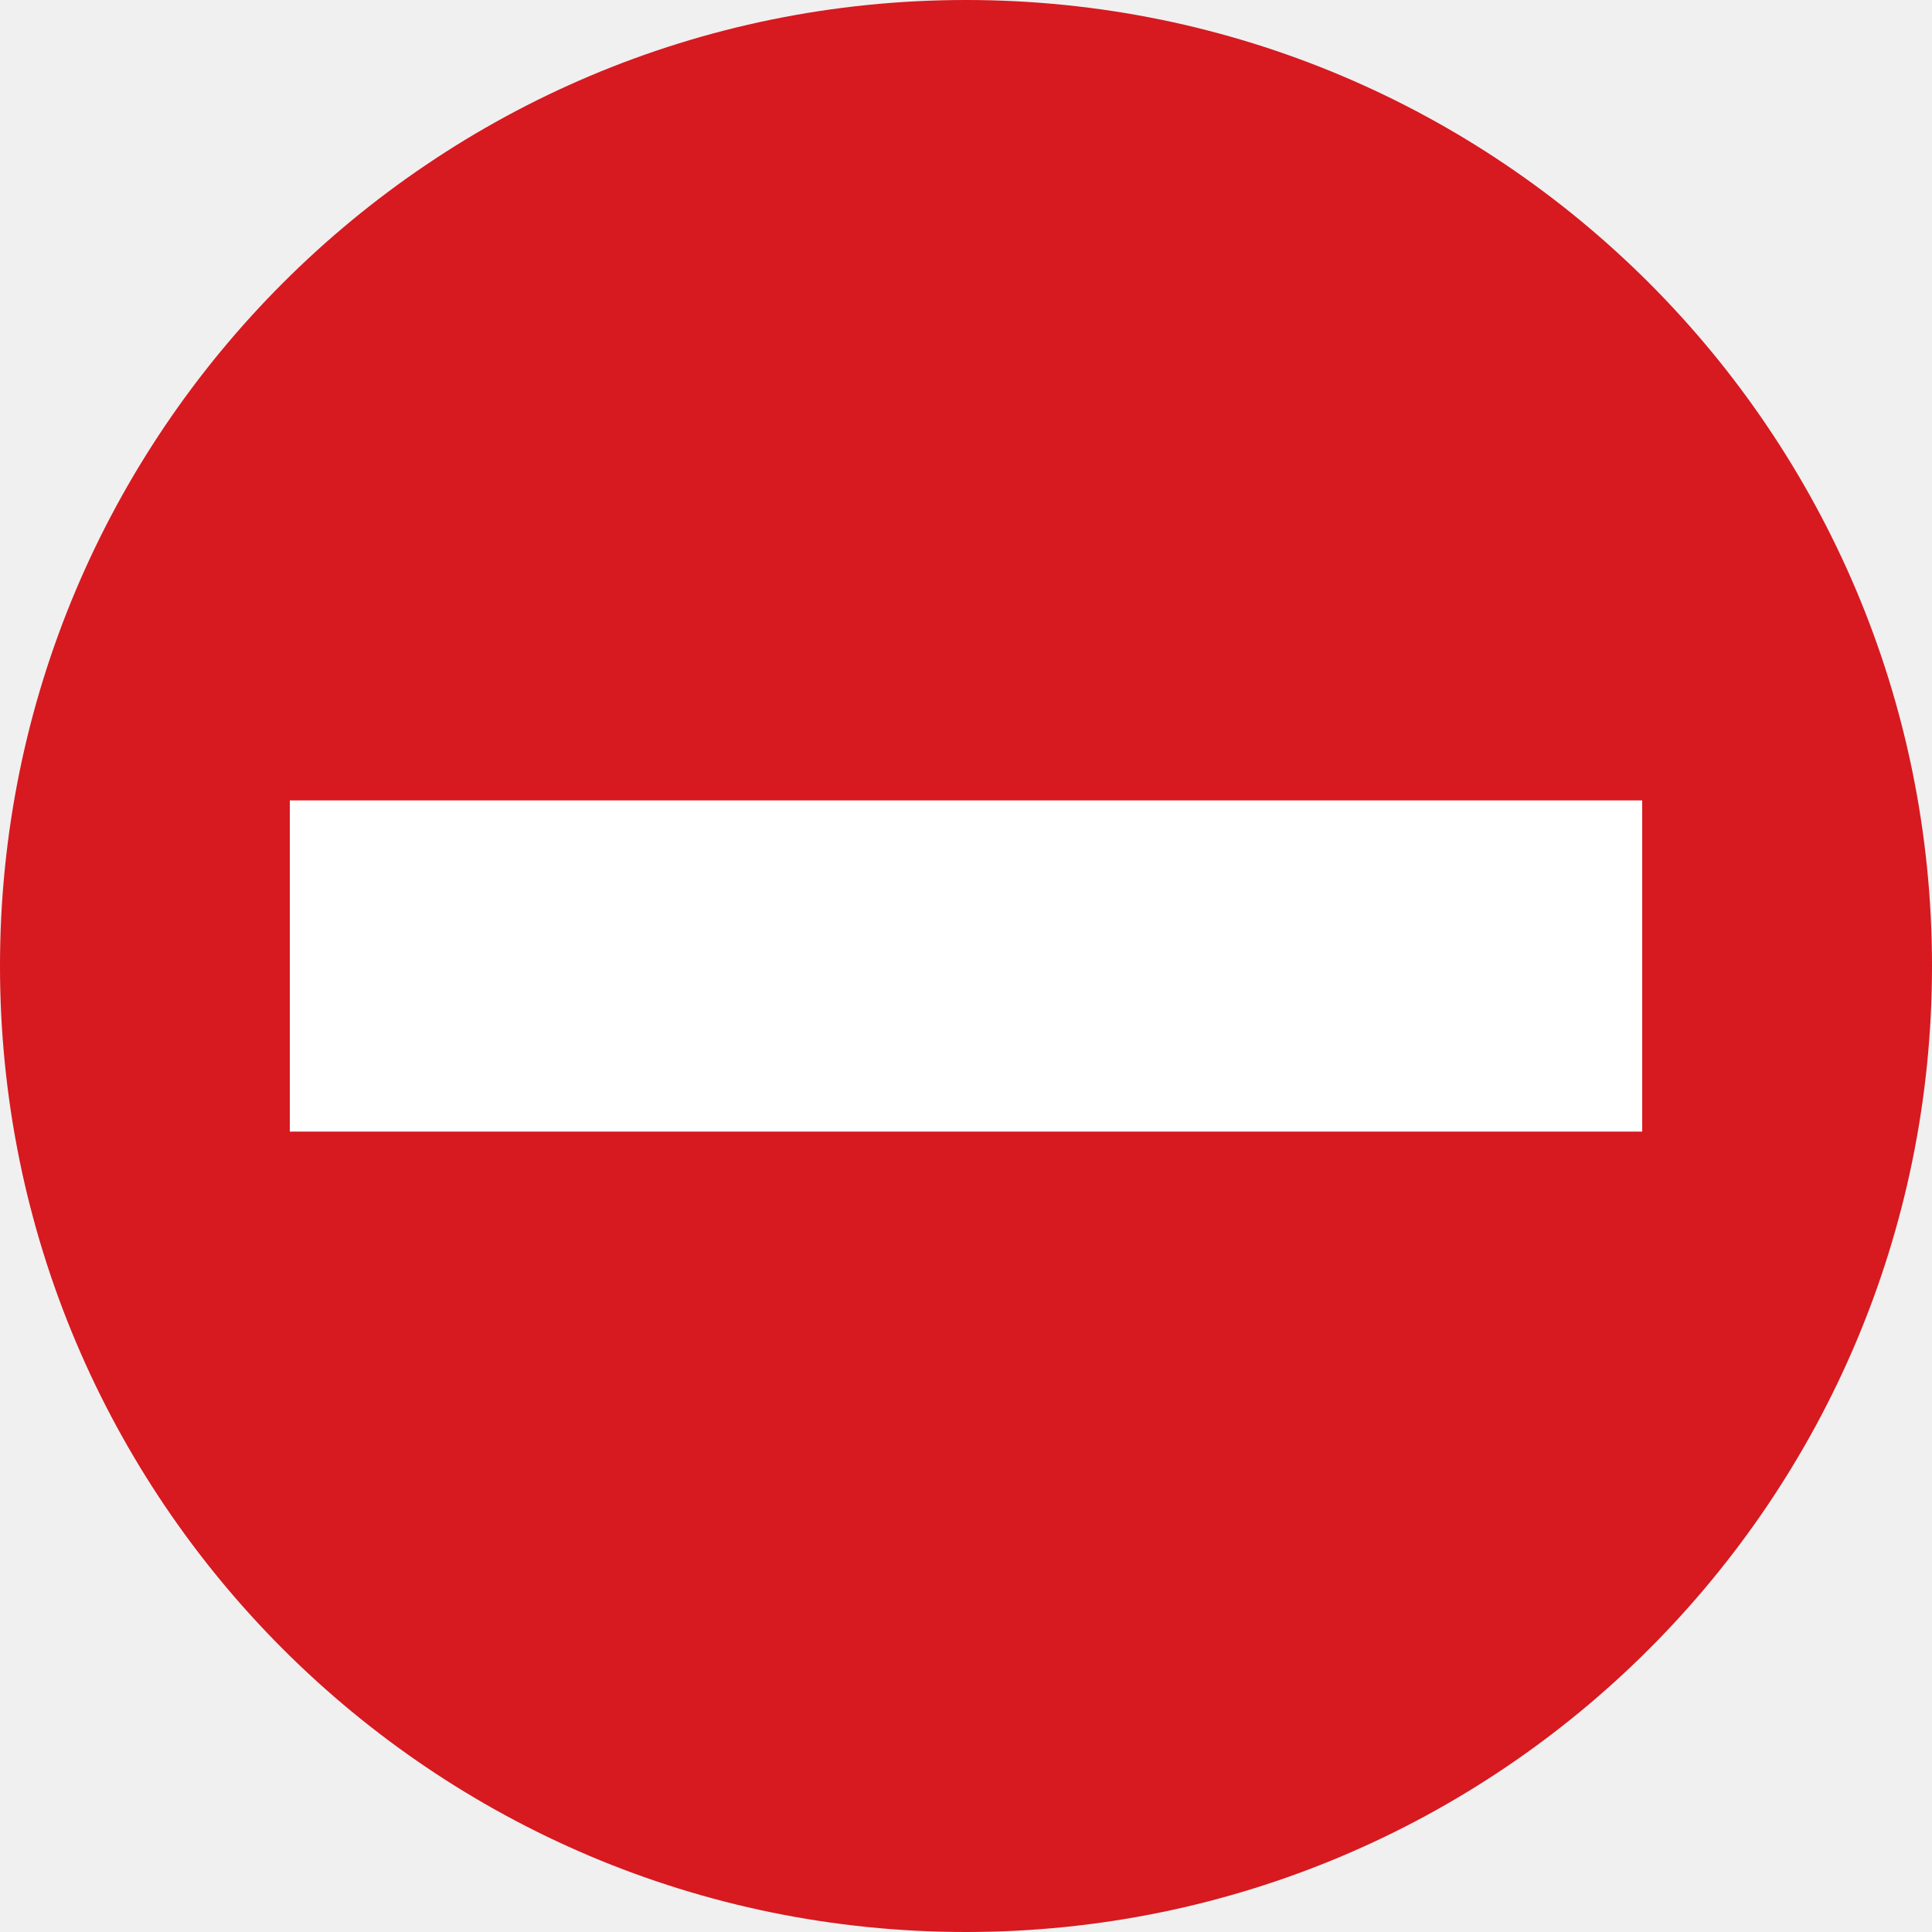
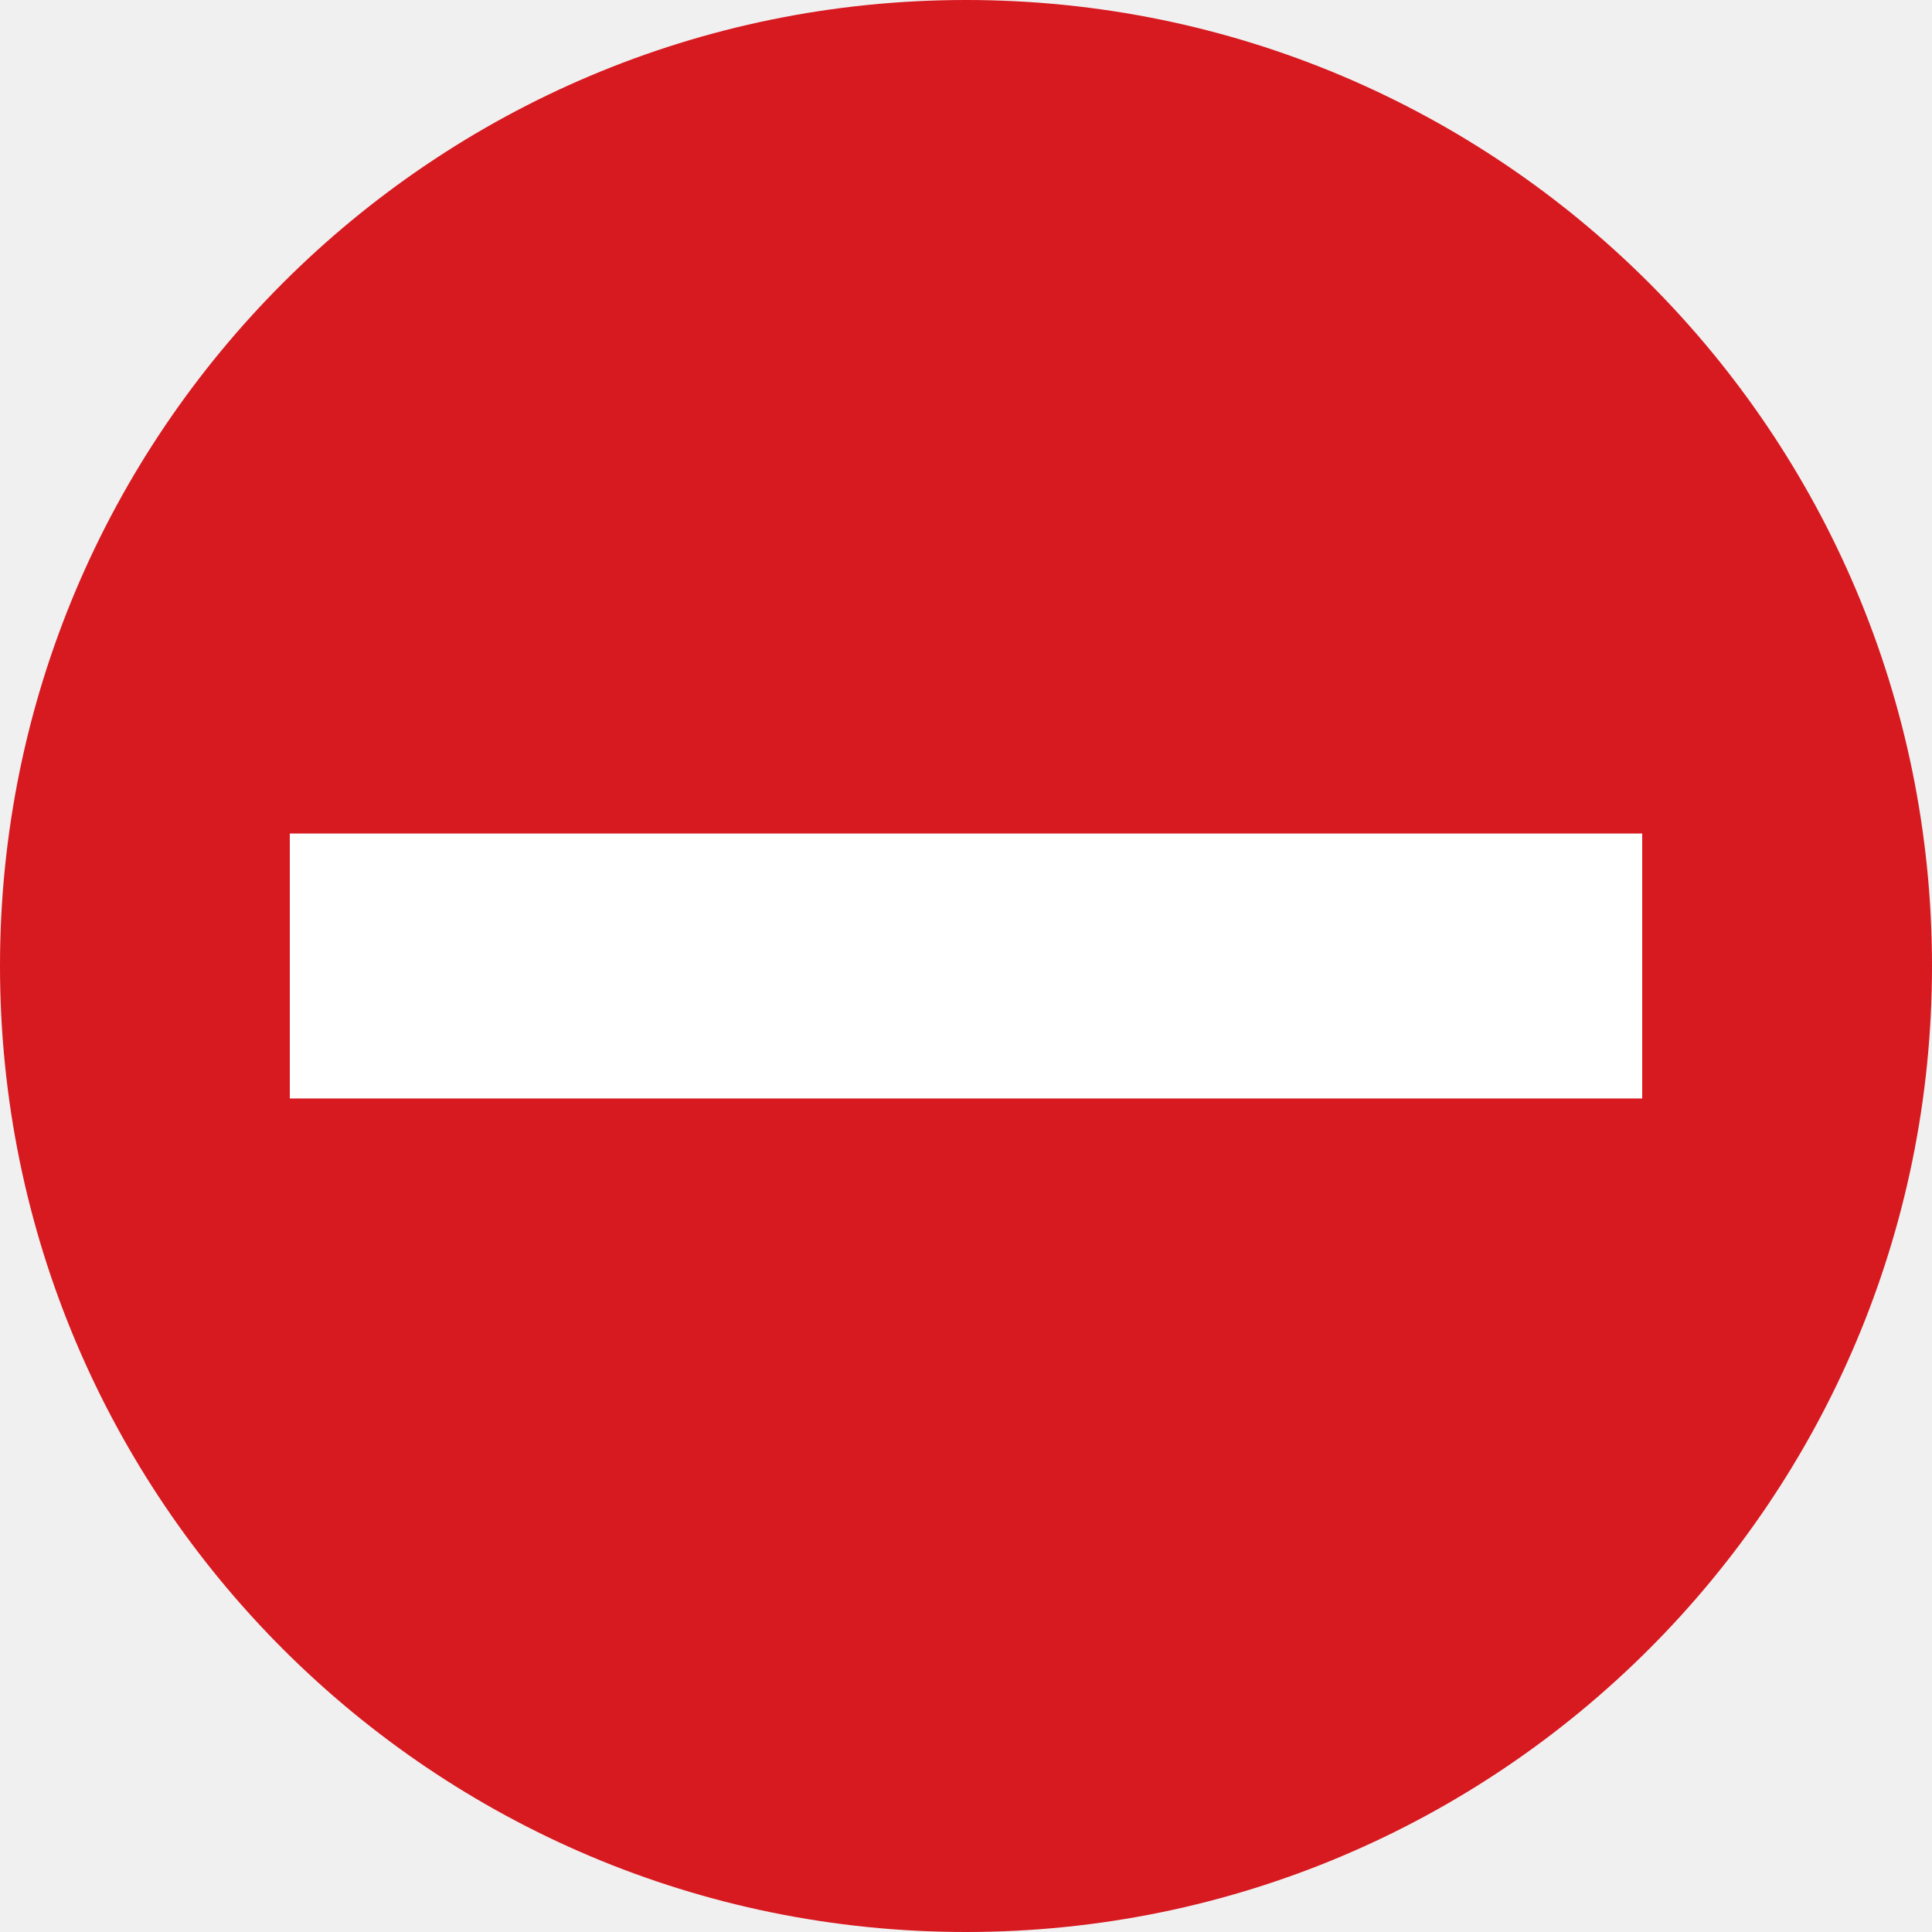
<svg xmlns="http://www.w3.org/2000/svg" width="512" height="512" viewBox="0 0 700 700">
  <circle cx="350" cy="350" r="350" fill="#d71920" />
-   <rect x="105" y="290" width="490" height="120" fill="#ffffff" />
+   <rect x="105" y="302" width="490" height="96" fill="#ffffff" />
</svg>
